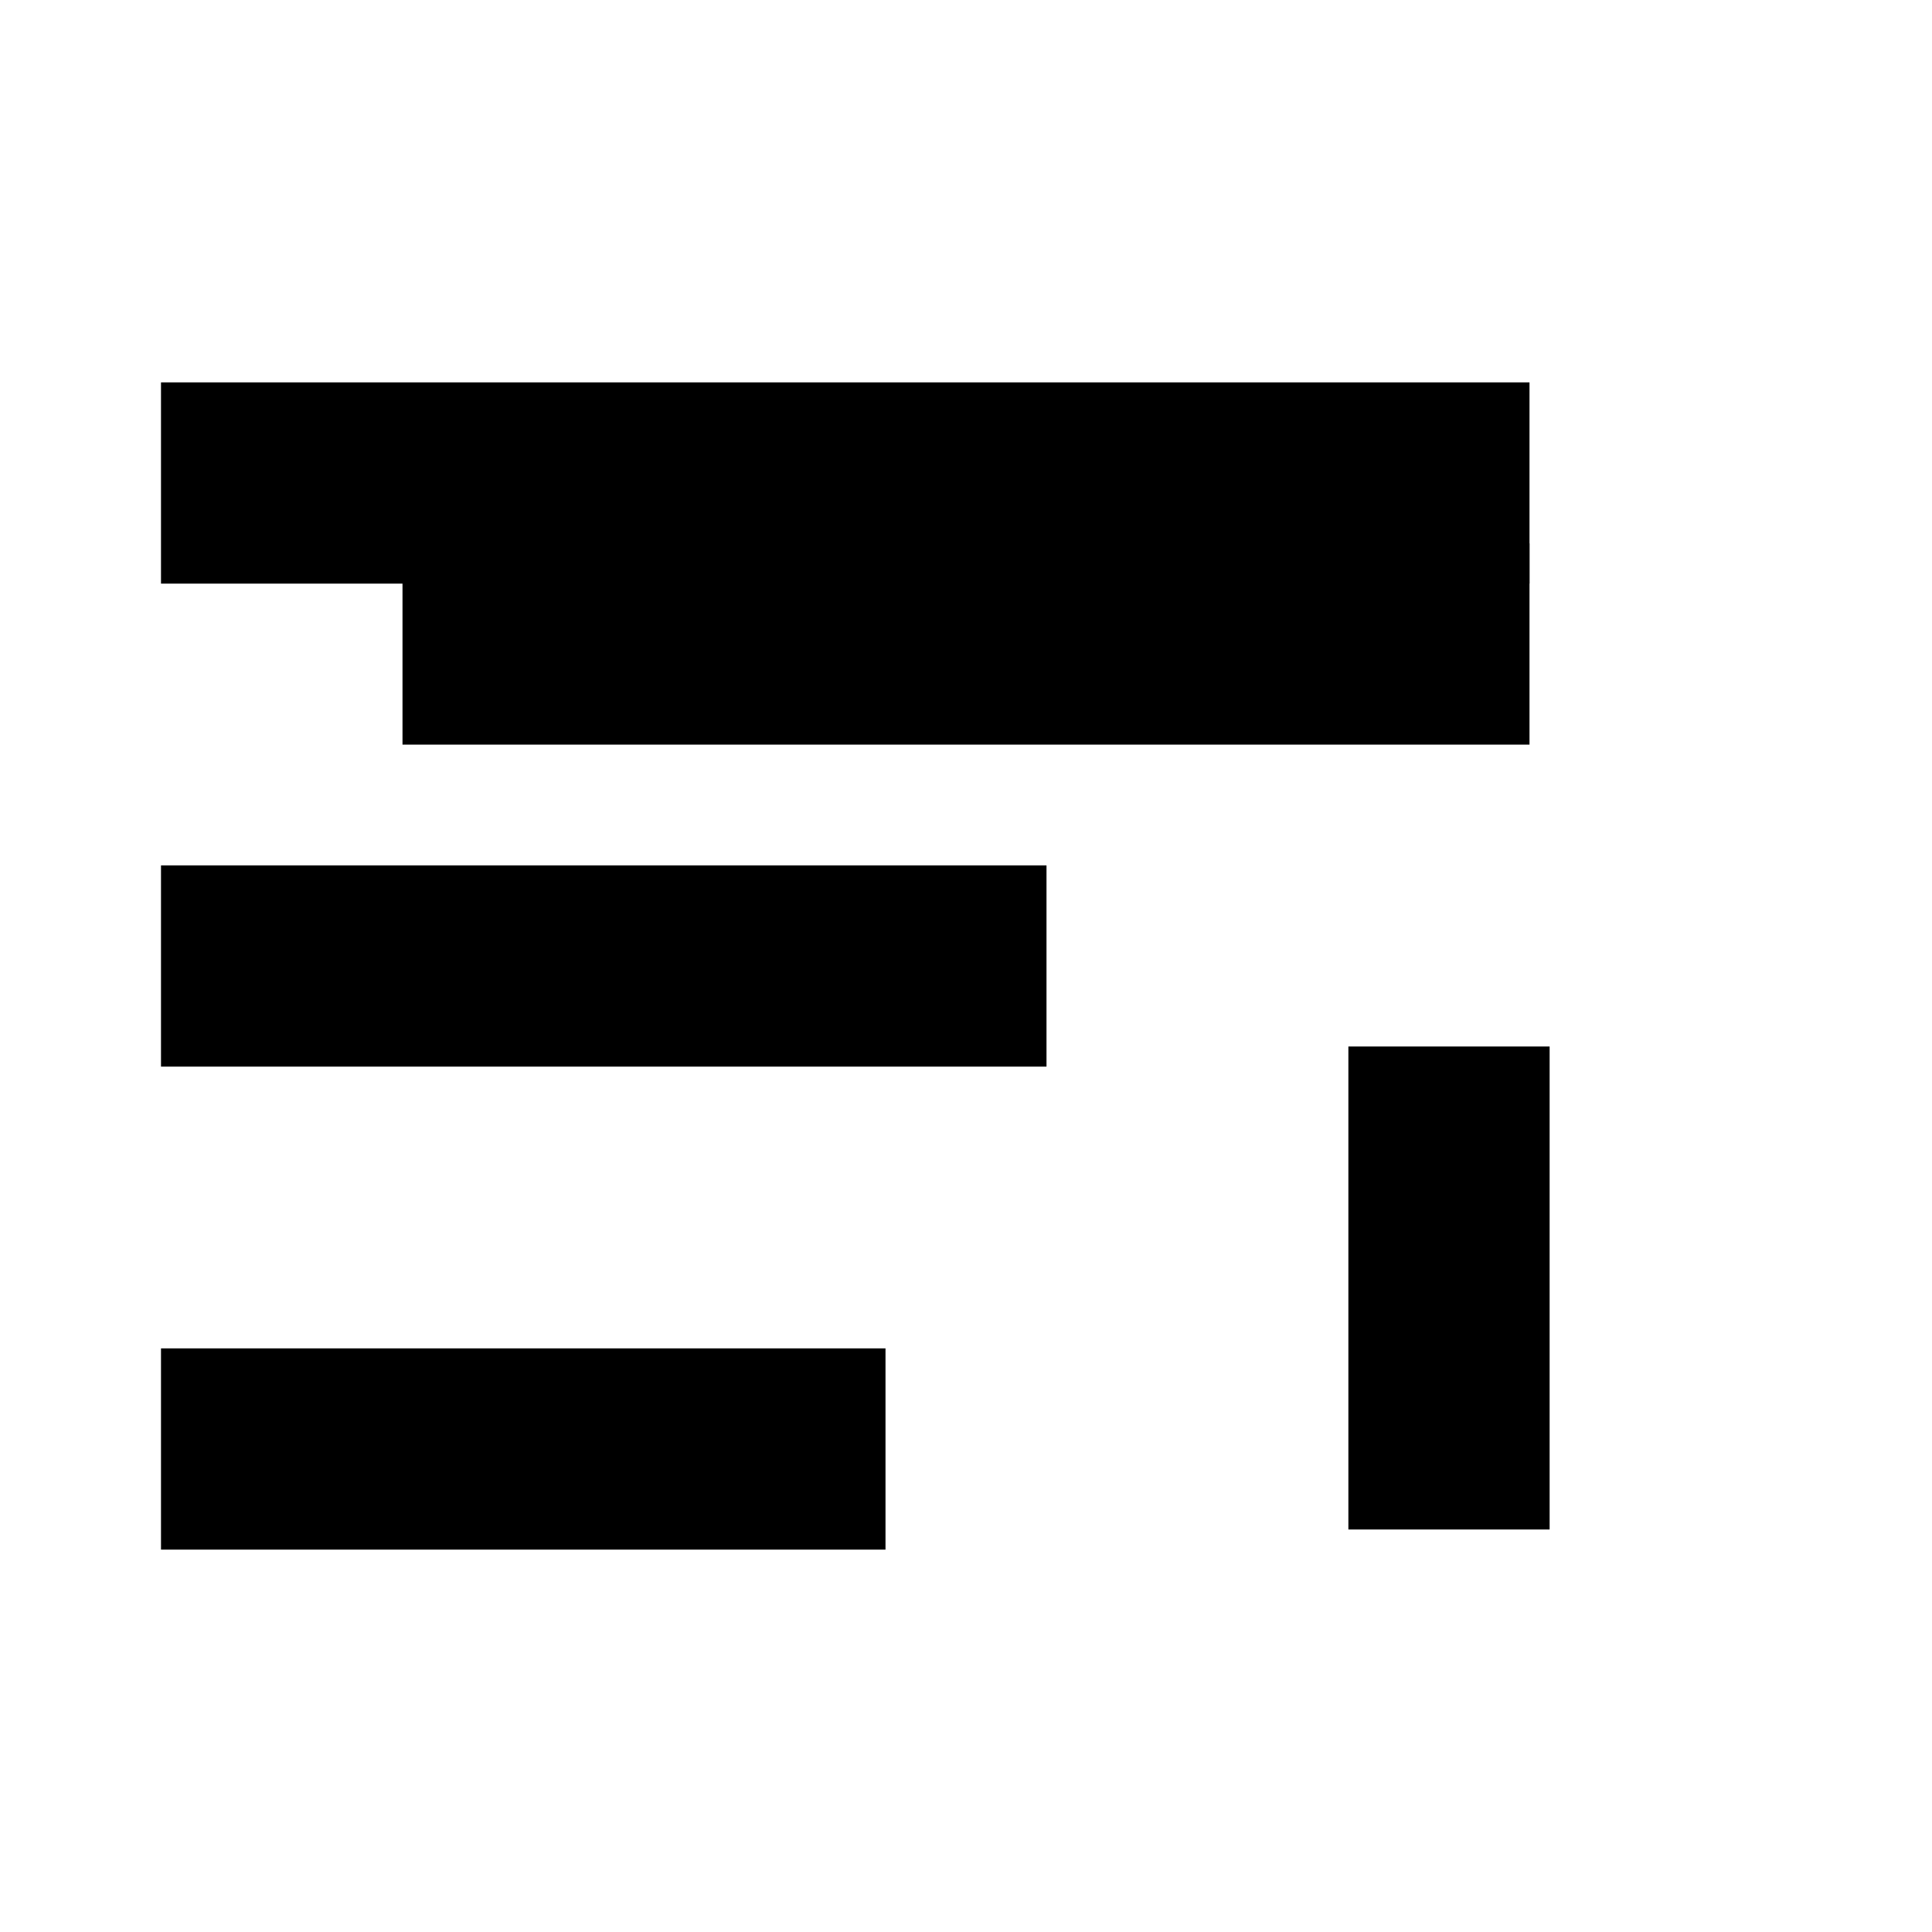
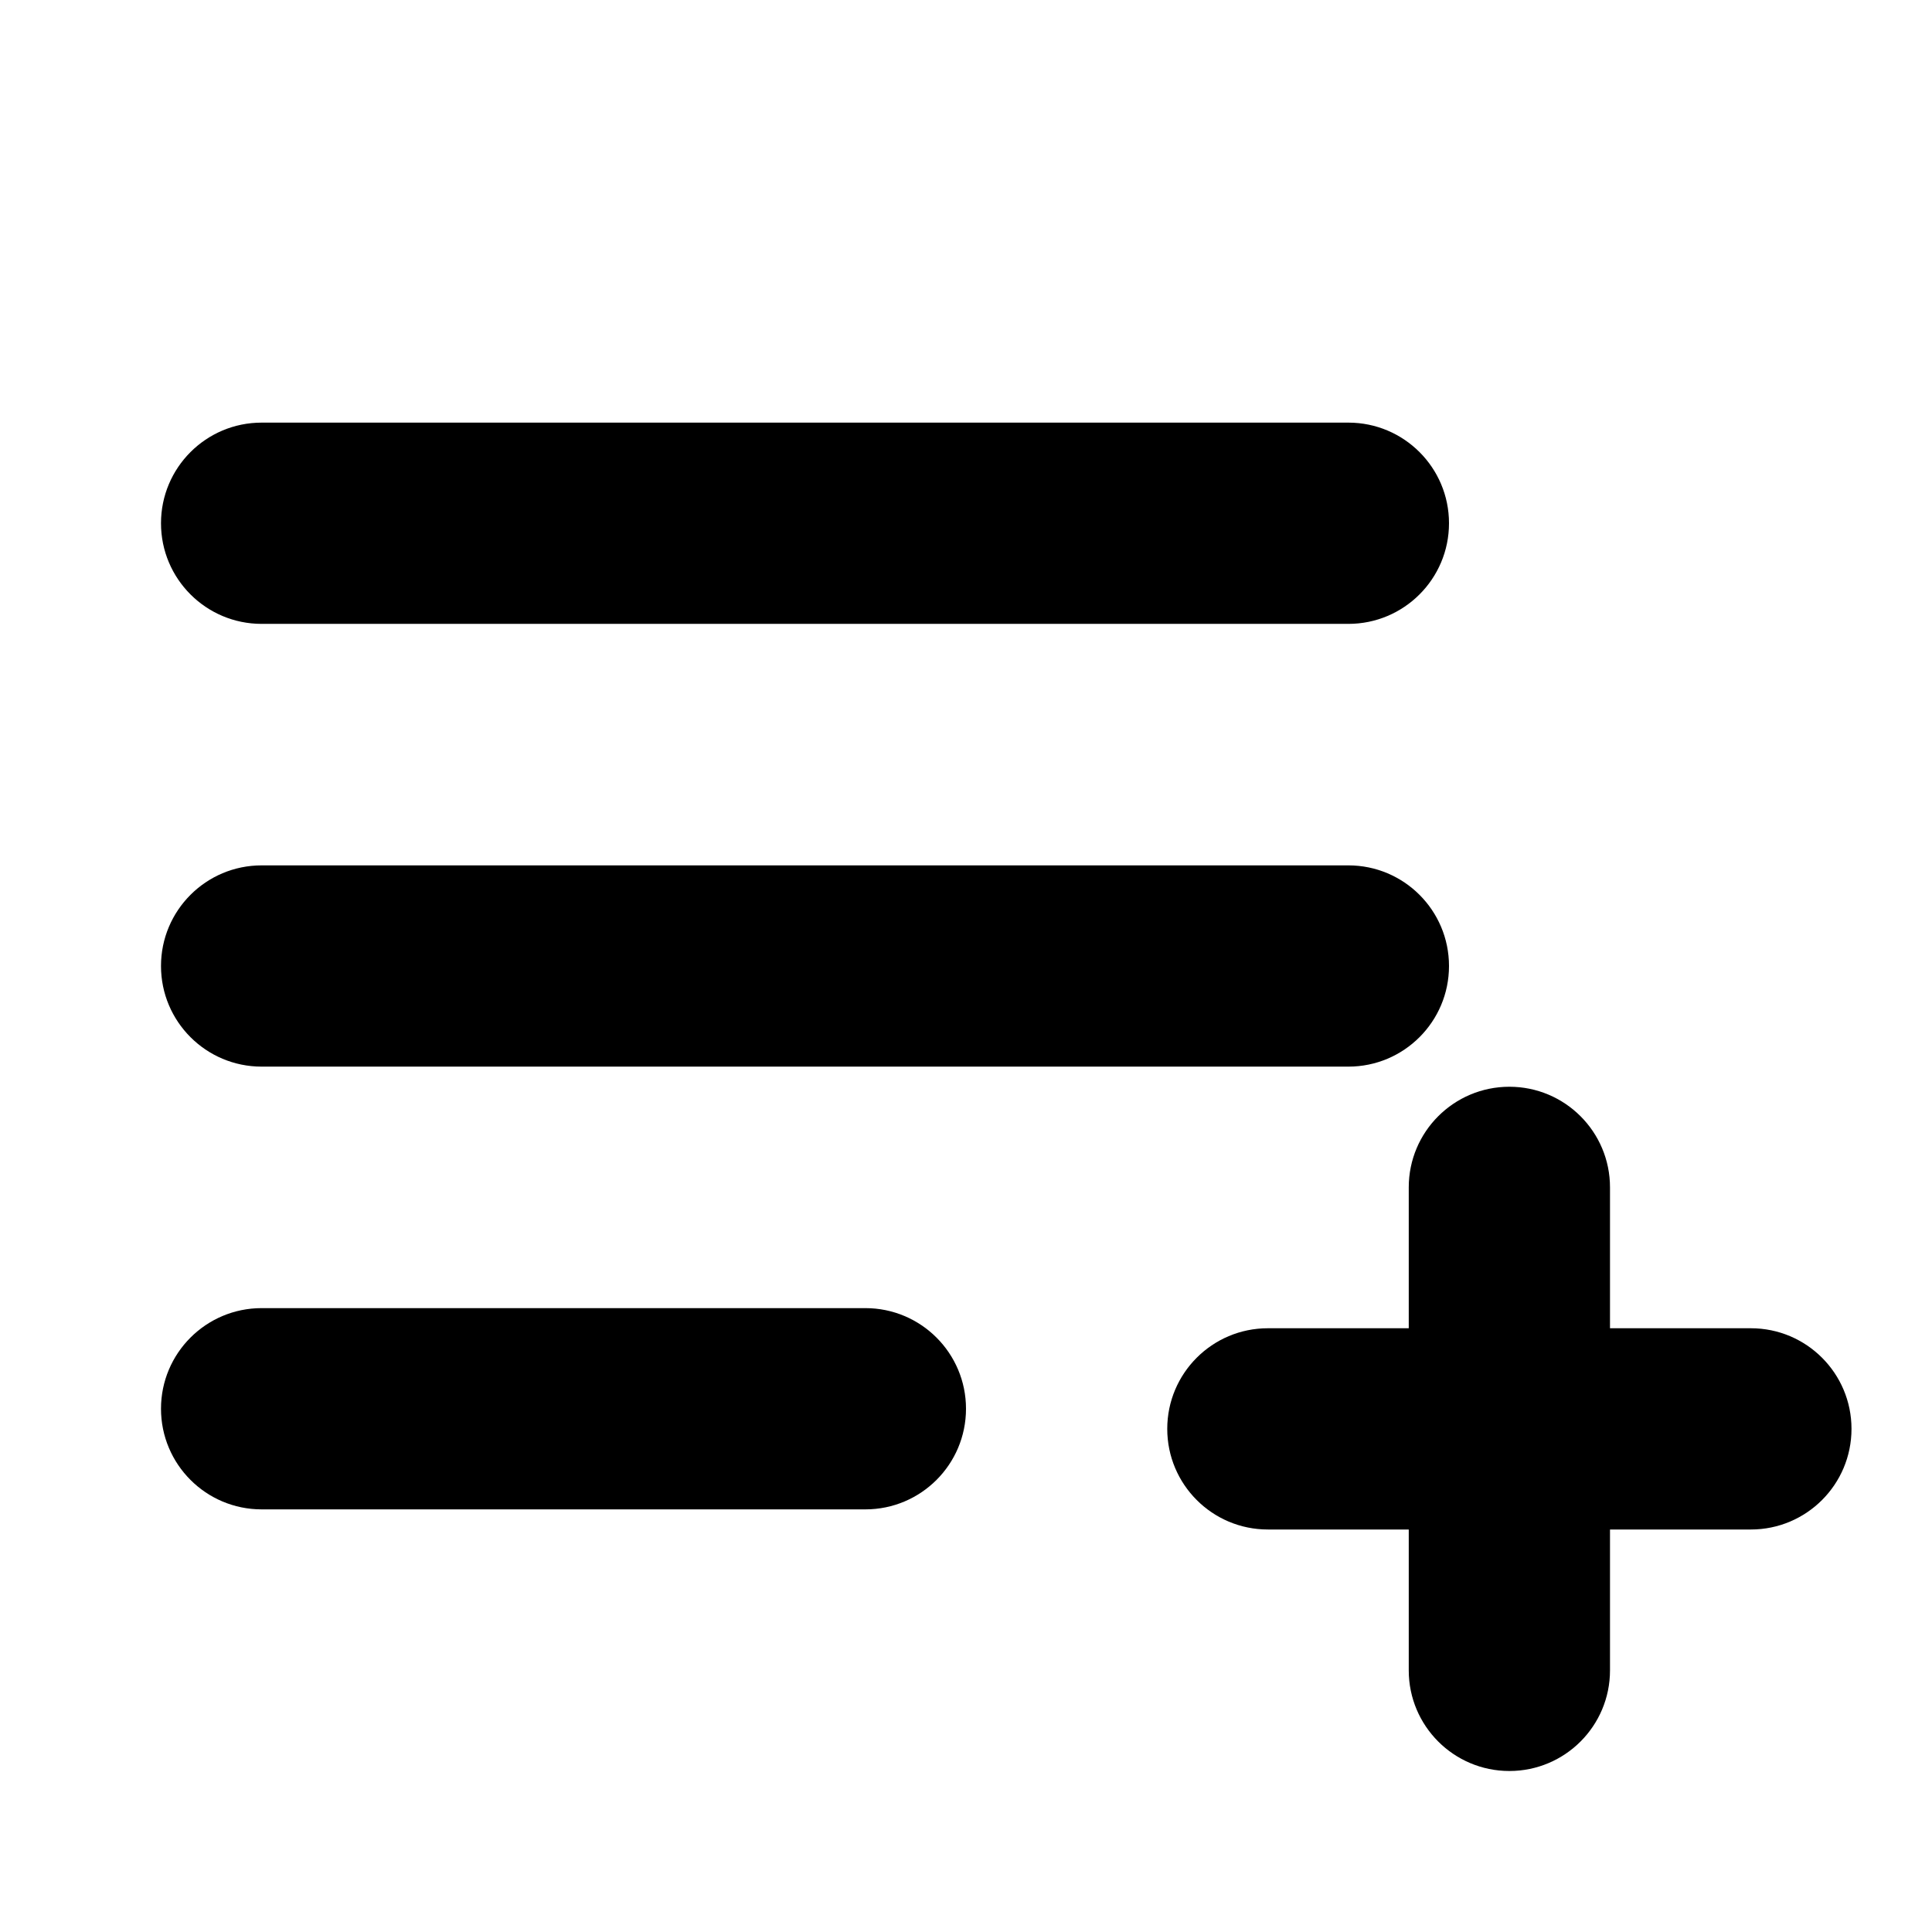
- <svg xmlns="http://www.w3.org/2000/svg" stroke="currentColor" fill="none" strokeWidth="2.5" viewBox="0 0 24 24">
-   <path stroke="none" d="M0 0h24v24H0z" fill="none" />
-   <path d="M19 8h-14" stroke-width="2.5" />
-   <path d="M19 6h-17" stroke-width="2.5" />
-   <path d="M2 12h11" stroke-width="2.5" />
-   <path d="M11 18h-9" stroke-width="2.5" />
-   <path d="M18 13v6" stroke-width="2.5" />
+ <svg xmlns="http://www.w3.org/2000/svg" viewBox="0 0 24 24" fill="currentColor" stroke="none">
+   <path d="M3.25 5.25h13.5a1.25 1.25 0 1 1 0 2.5H3.25a1.25 1.25 0 1 1 0-2.5Zm0 5.5h13.5a1.25 1.25 0 1 1 0 2.5H3.25a1.25 1.25 0 1 1 0-2.5ZM3.25 16.25h7.5a1.25 1.25 0 1 1 0 2.5h-7.5a1.25 1.25 0 1 1 0-2.5Z" />
+   <path d="M18.75 13.5a1.25 1.25 0 0 0-1.25 1.25v1.75h-1.75a1.25 1.25 0 1 0 0 2.5h1.75v1.75a1.25 1.25 0 1 0 2.5 0v-1.75h1.75a1.25 1.25 0 1 0 0-2.5H20V14.75a1.25 1.25 0 0 0-1.25-1.25Z" />
</svg>
